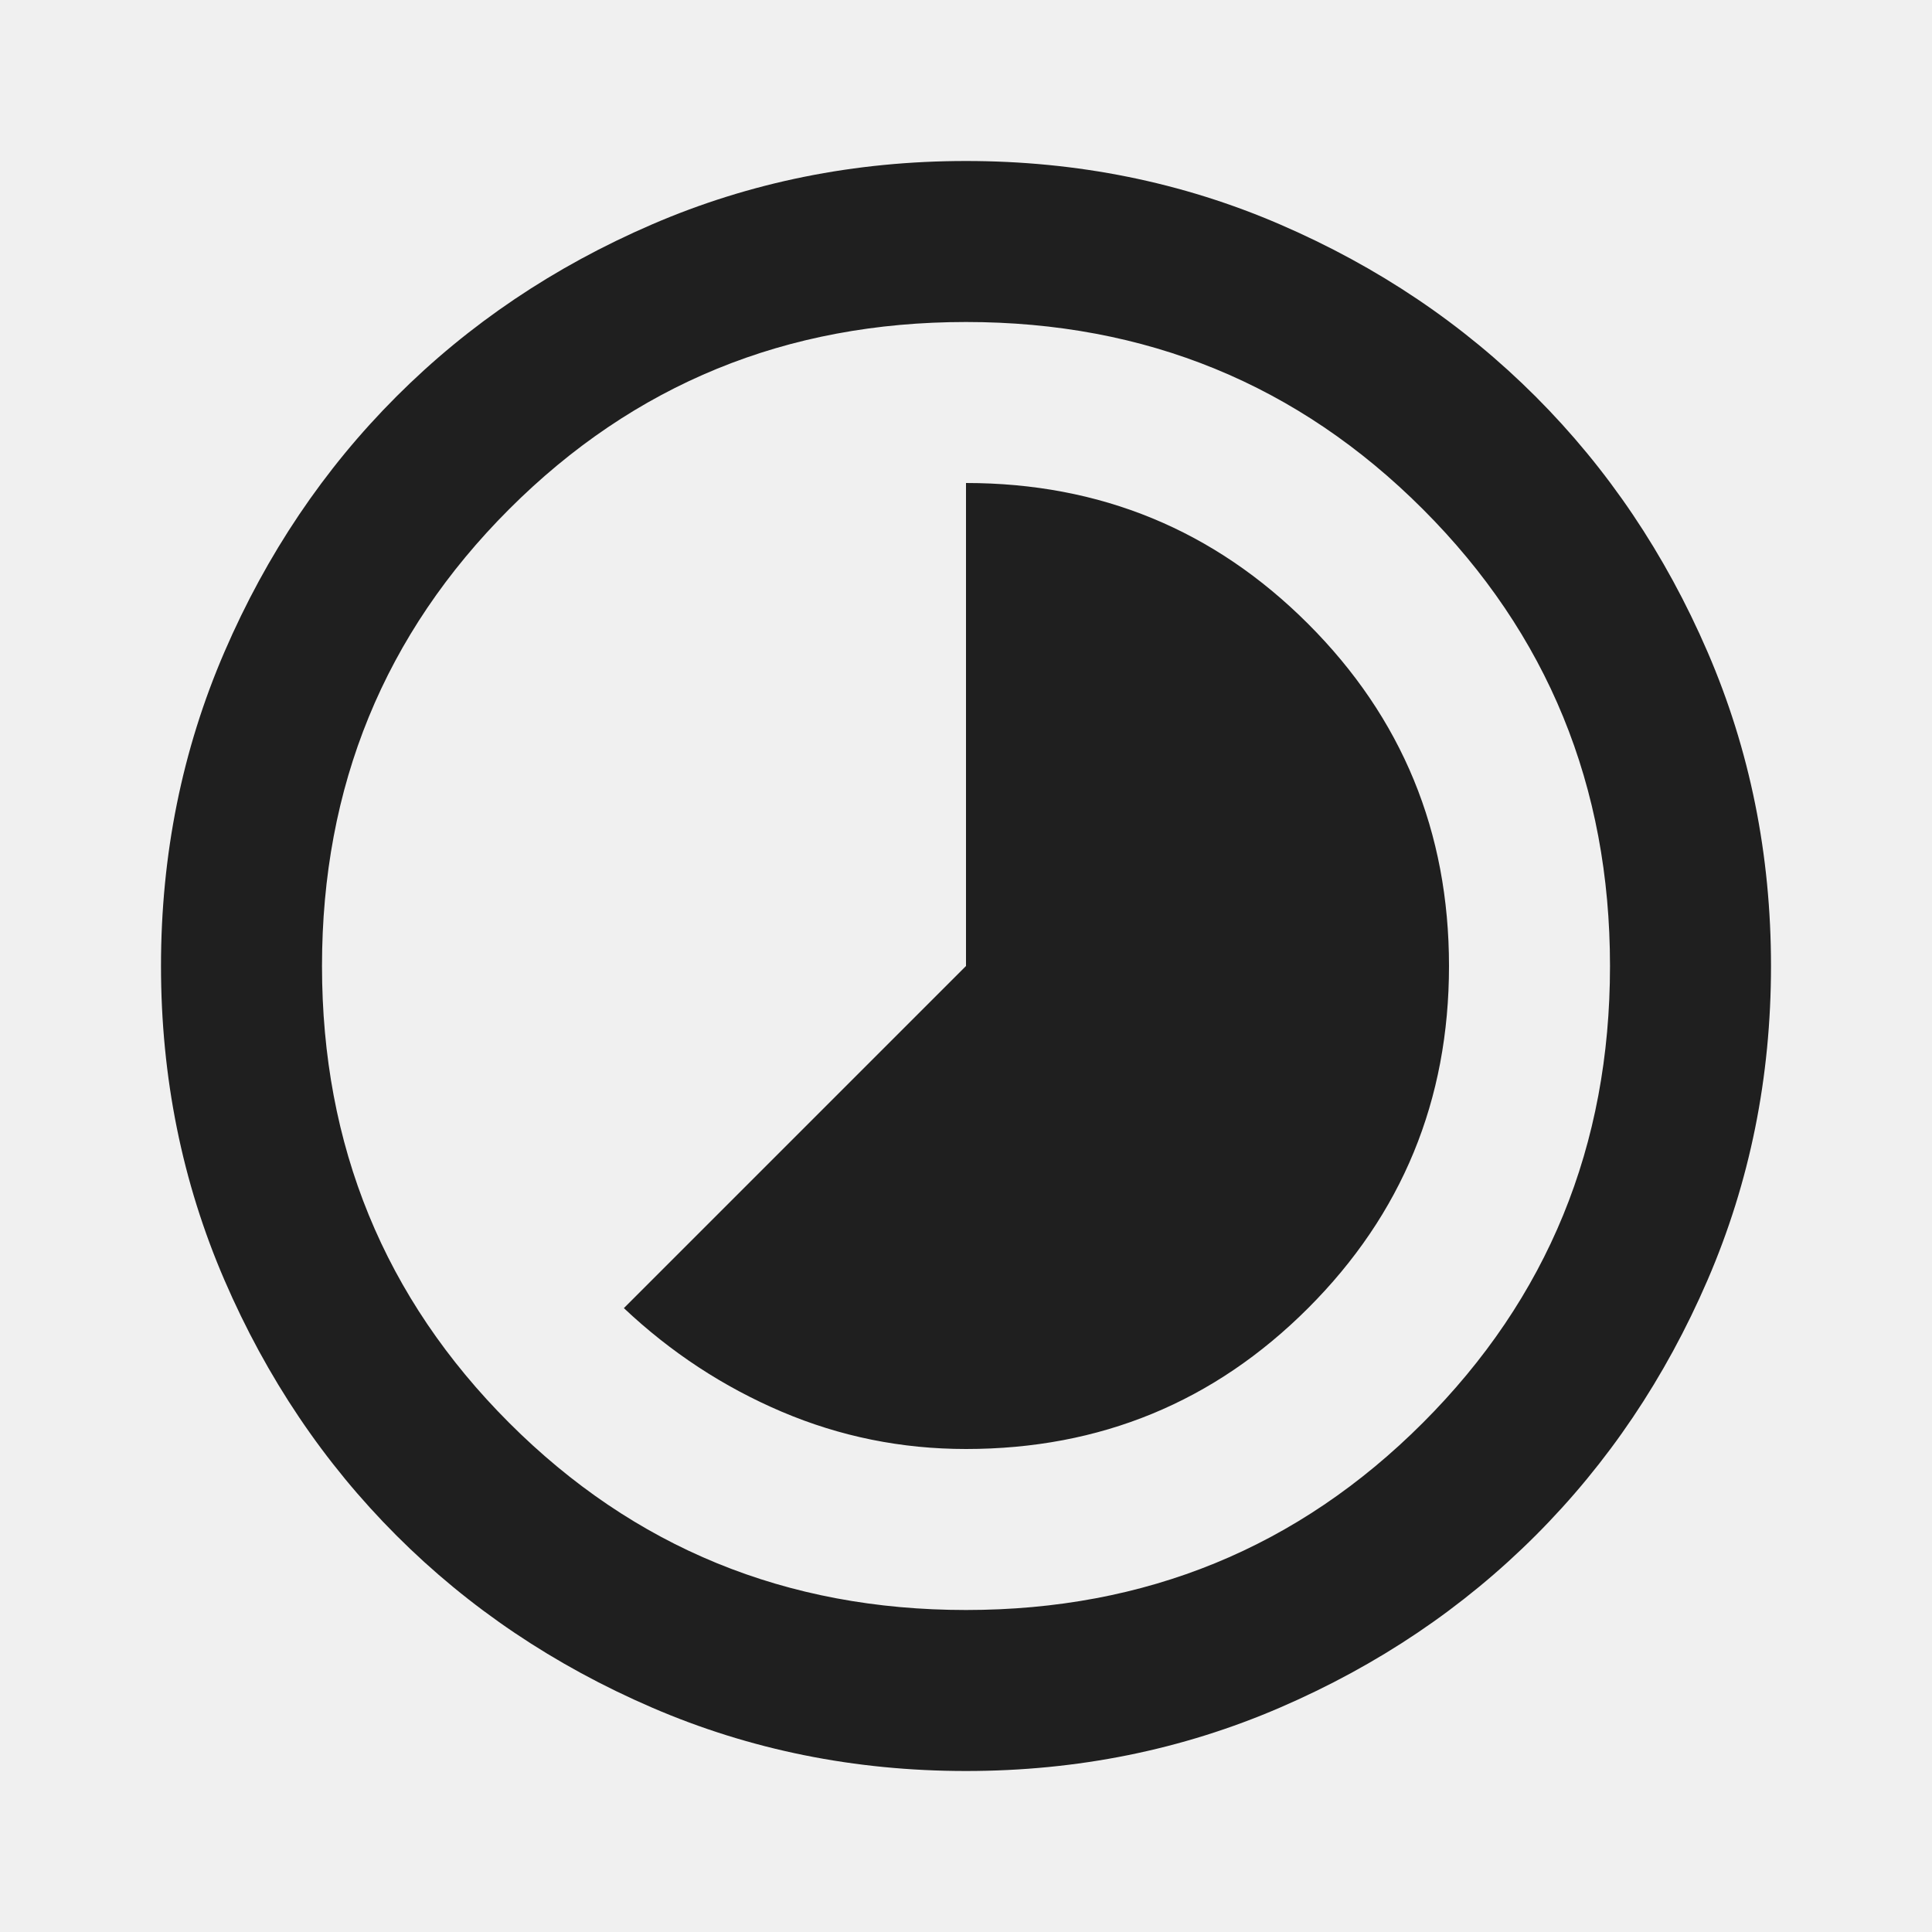
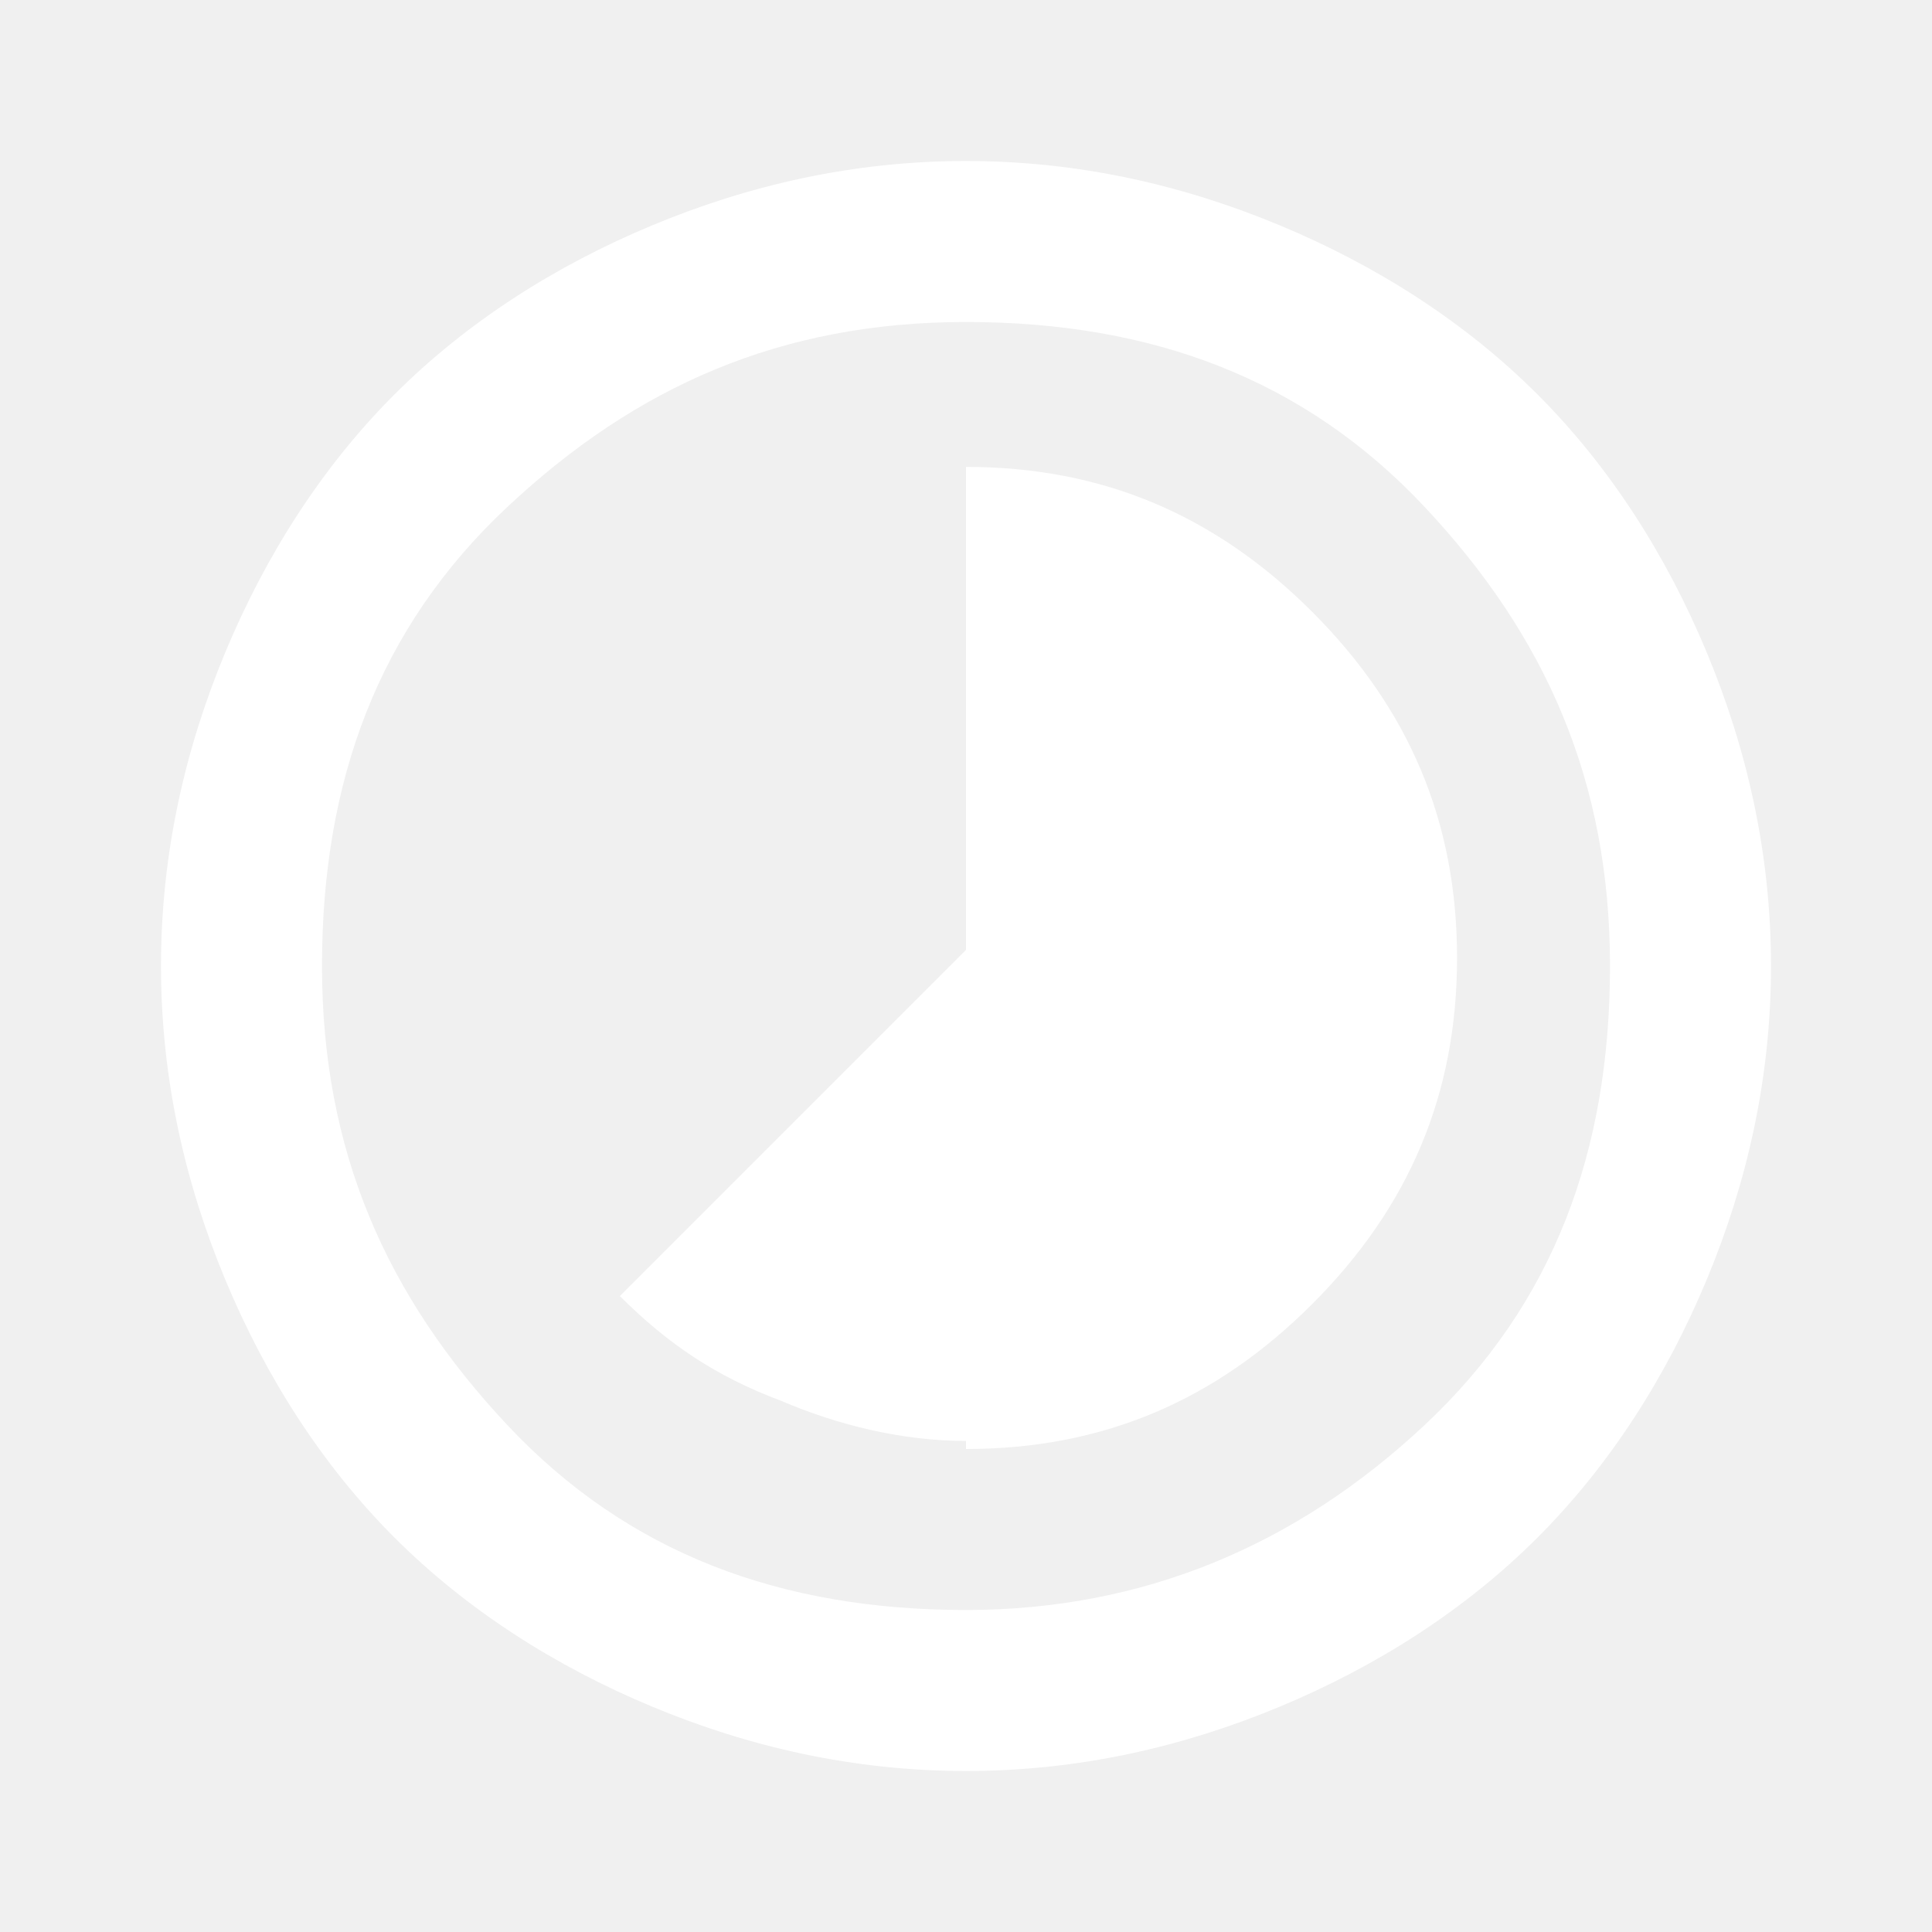
- <svg xmlns="http://www.w3.org/2000/svg" height="24px" viewBox="0 -960 960 960" width="24px" fill="#1f1f1f">
-   <path d="M480-240q100 0 170-70t70-170q0-100-70-170t-170-70v240L310-310q35 33 78.5 51.5T480-240Zm0 160q-83 0-156-31.5T197-197q-54-54-85.5-127T80-480q0-83 31.5-156T197-763q54-54 127-85.5T480-880q83 0 156 31.5T763-763q54 54 85.5 127T880-480q0 83-31.5 156T763-197q-54 54-127 85.5T480-80Zm0-80q134 0 227-93t93-227q0-134-93-227t-227-93q-134 0-227 93t-93 227q0 134 93 227t227 93Zm0-320Z" />
+ <svg xmlns="http://www.w3.org/2000/svg" id="Layer_1" version="1.1" viewBox="0 0 24 24">
+   <defs>
+     <style>
+       .st0 {
+         fill: #fff;
+       }
+     </style>
+   </defs>
+   <path class="st0" d="M12,18c1.7,0,3.1-.6,4.3-1.8s1.8-2.6,1.8-4.3-.6-3.1-1.8-4.3-2.6-1.8-4.3-1.8v6l-4.3,4.3c.6.6,1.2,1,2,1.3.7.3,1.5.5,2.3.5ZM12,22c-1.4,0-2.7-.3-3.9-.8s-2.3-1.2-3.2-2.1-1.6-2-2.1-3.2-.8-2.5-.8-3.9.3-2.7.8-3.9,1.2-2.3,2.1-3.2,2-1.6,3.2-2.1,2.5-.8,3.9-.8,2.7.3,3.9.8,2.3,1.2,3.2,2.1,1.6,2,2.1,3.2.8,2.5.8,3.9-.3,2.7-.8,3.9-1.2,2.3-2.1,3.2-2,1.6-3.2,2.1-2.5.8-3.9.8ZM12,20c2.2,0,4.1-.8,5.7-2.3s2.3-3.4,2.3-5.7-.8-4.1-2.3-5.7-3.4-2.3-5.7-2.3-4.1.8-5.7,2.3-2.3,3.4-2.3,5.7.8,4.1,2.3,5.7,3.4,2.3,5.7,2.3Z" />
</svg>
